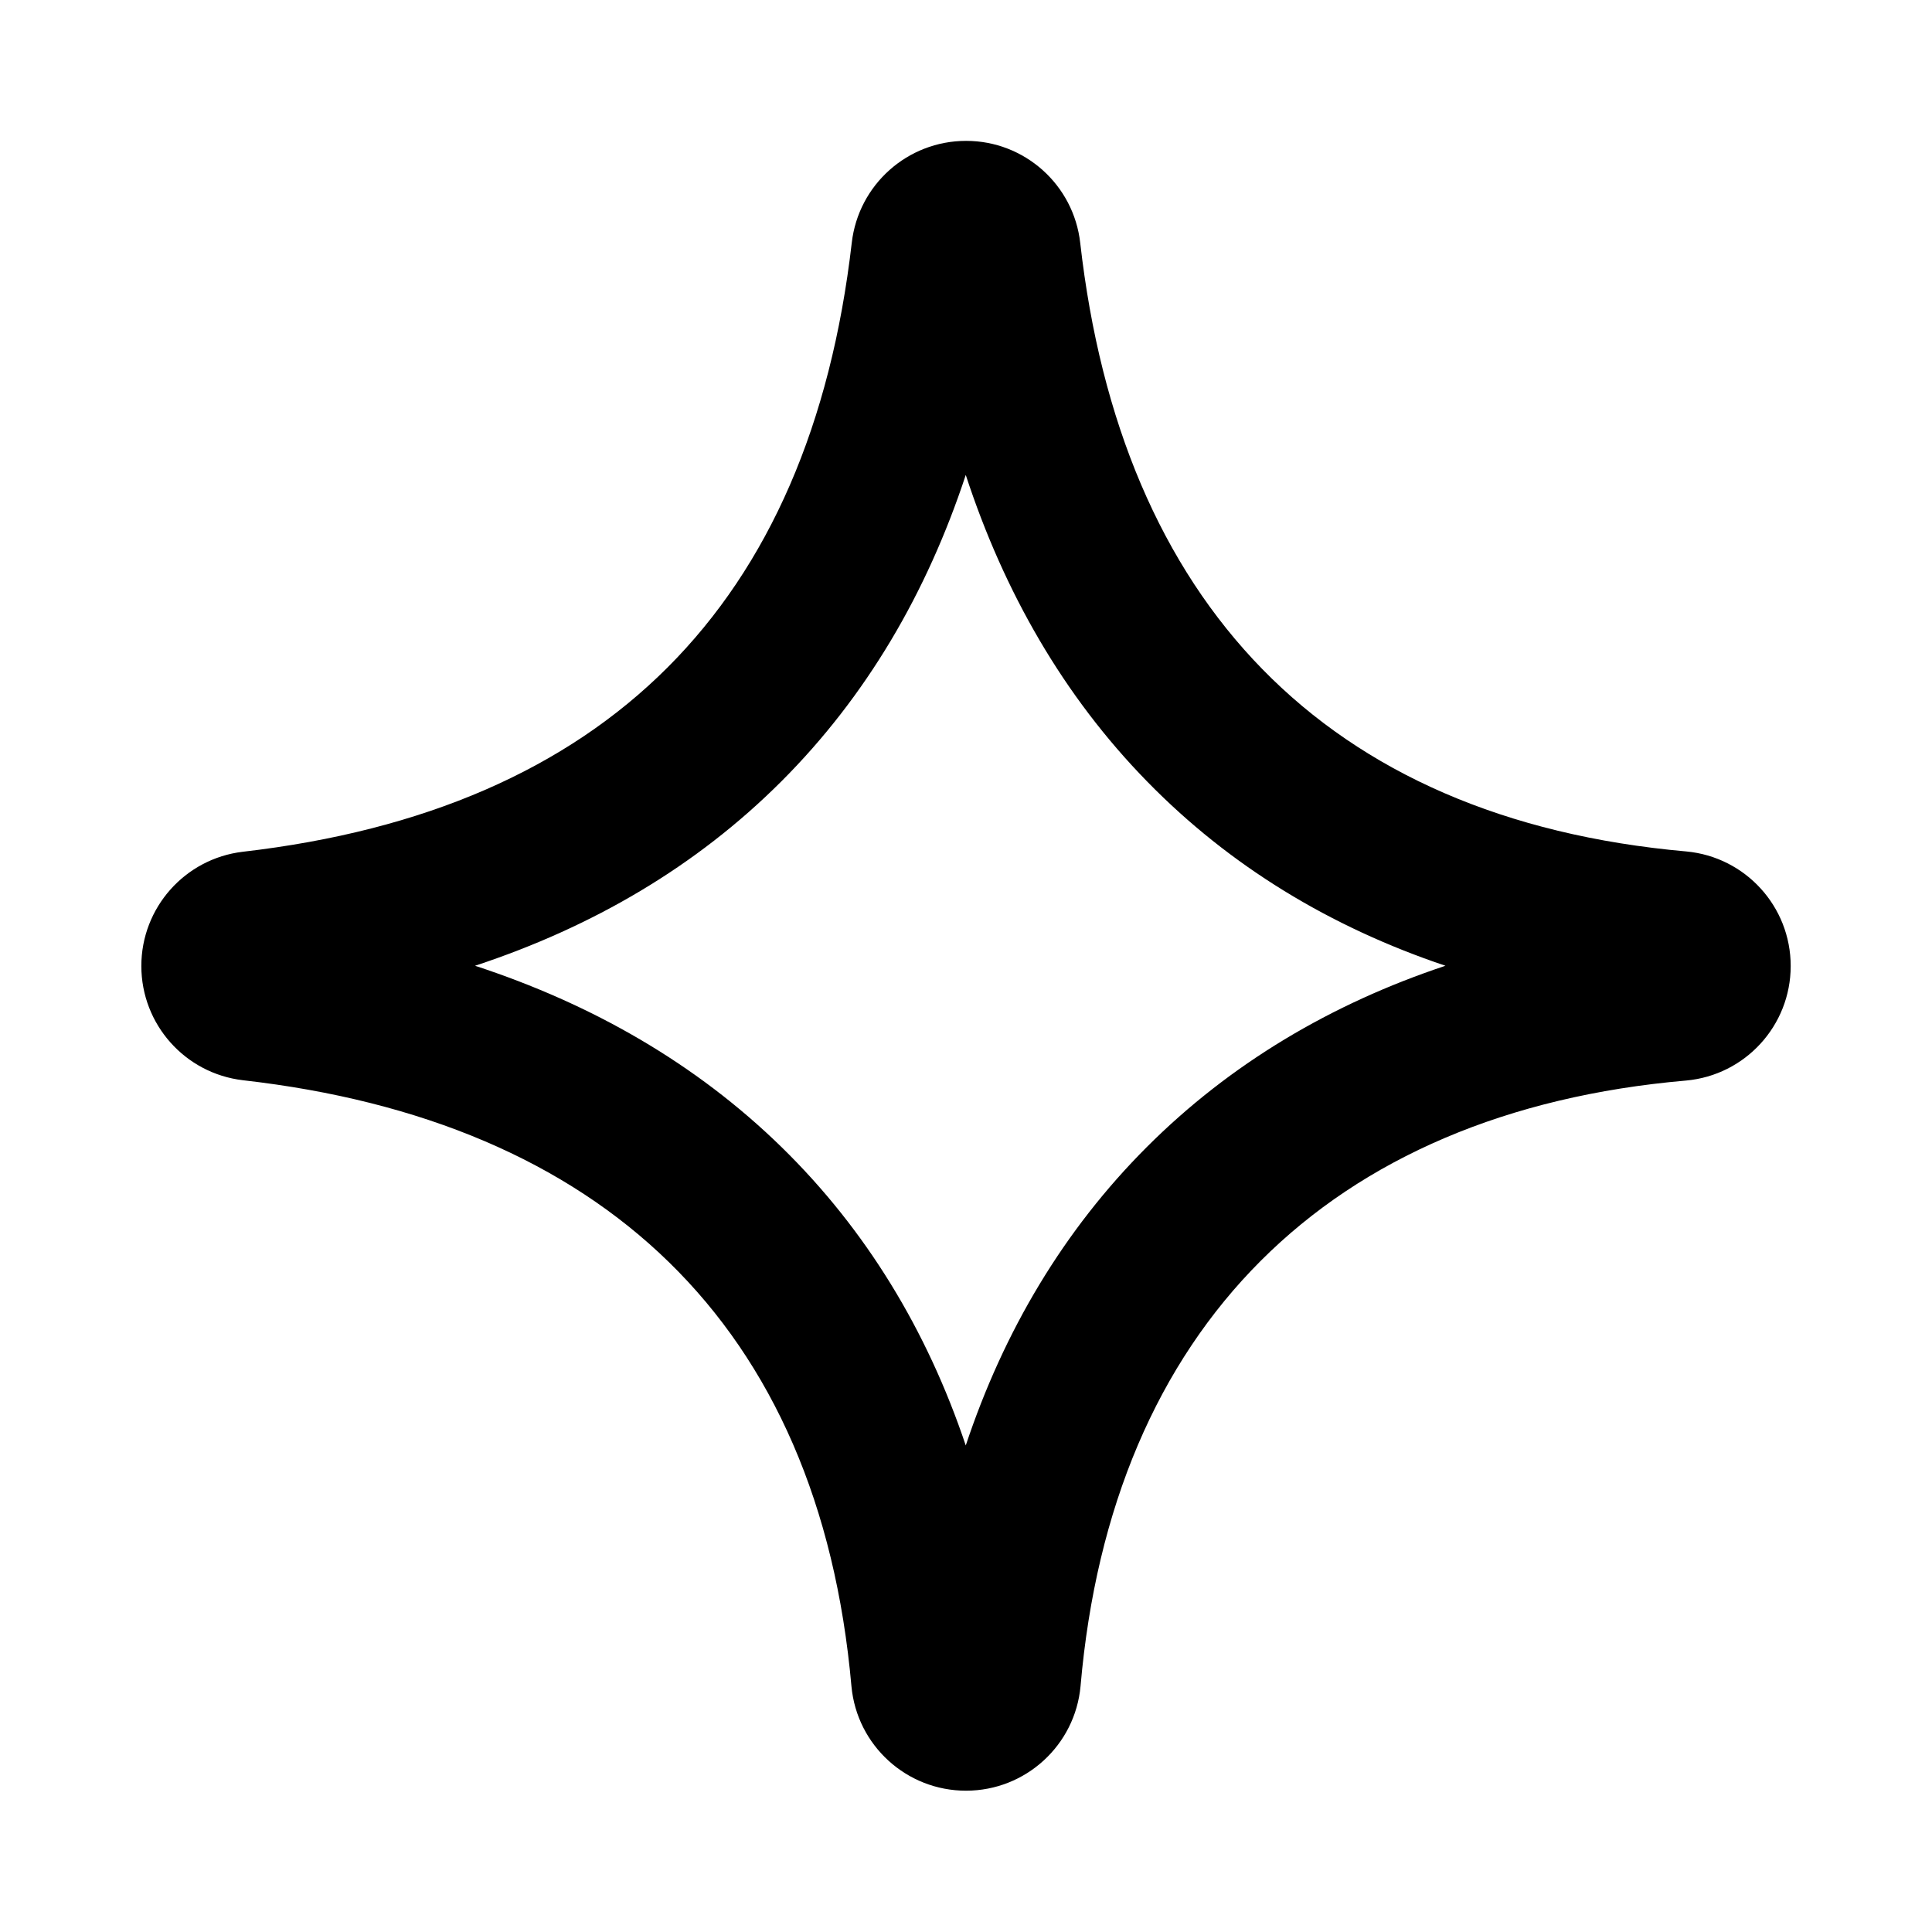
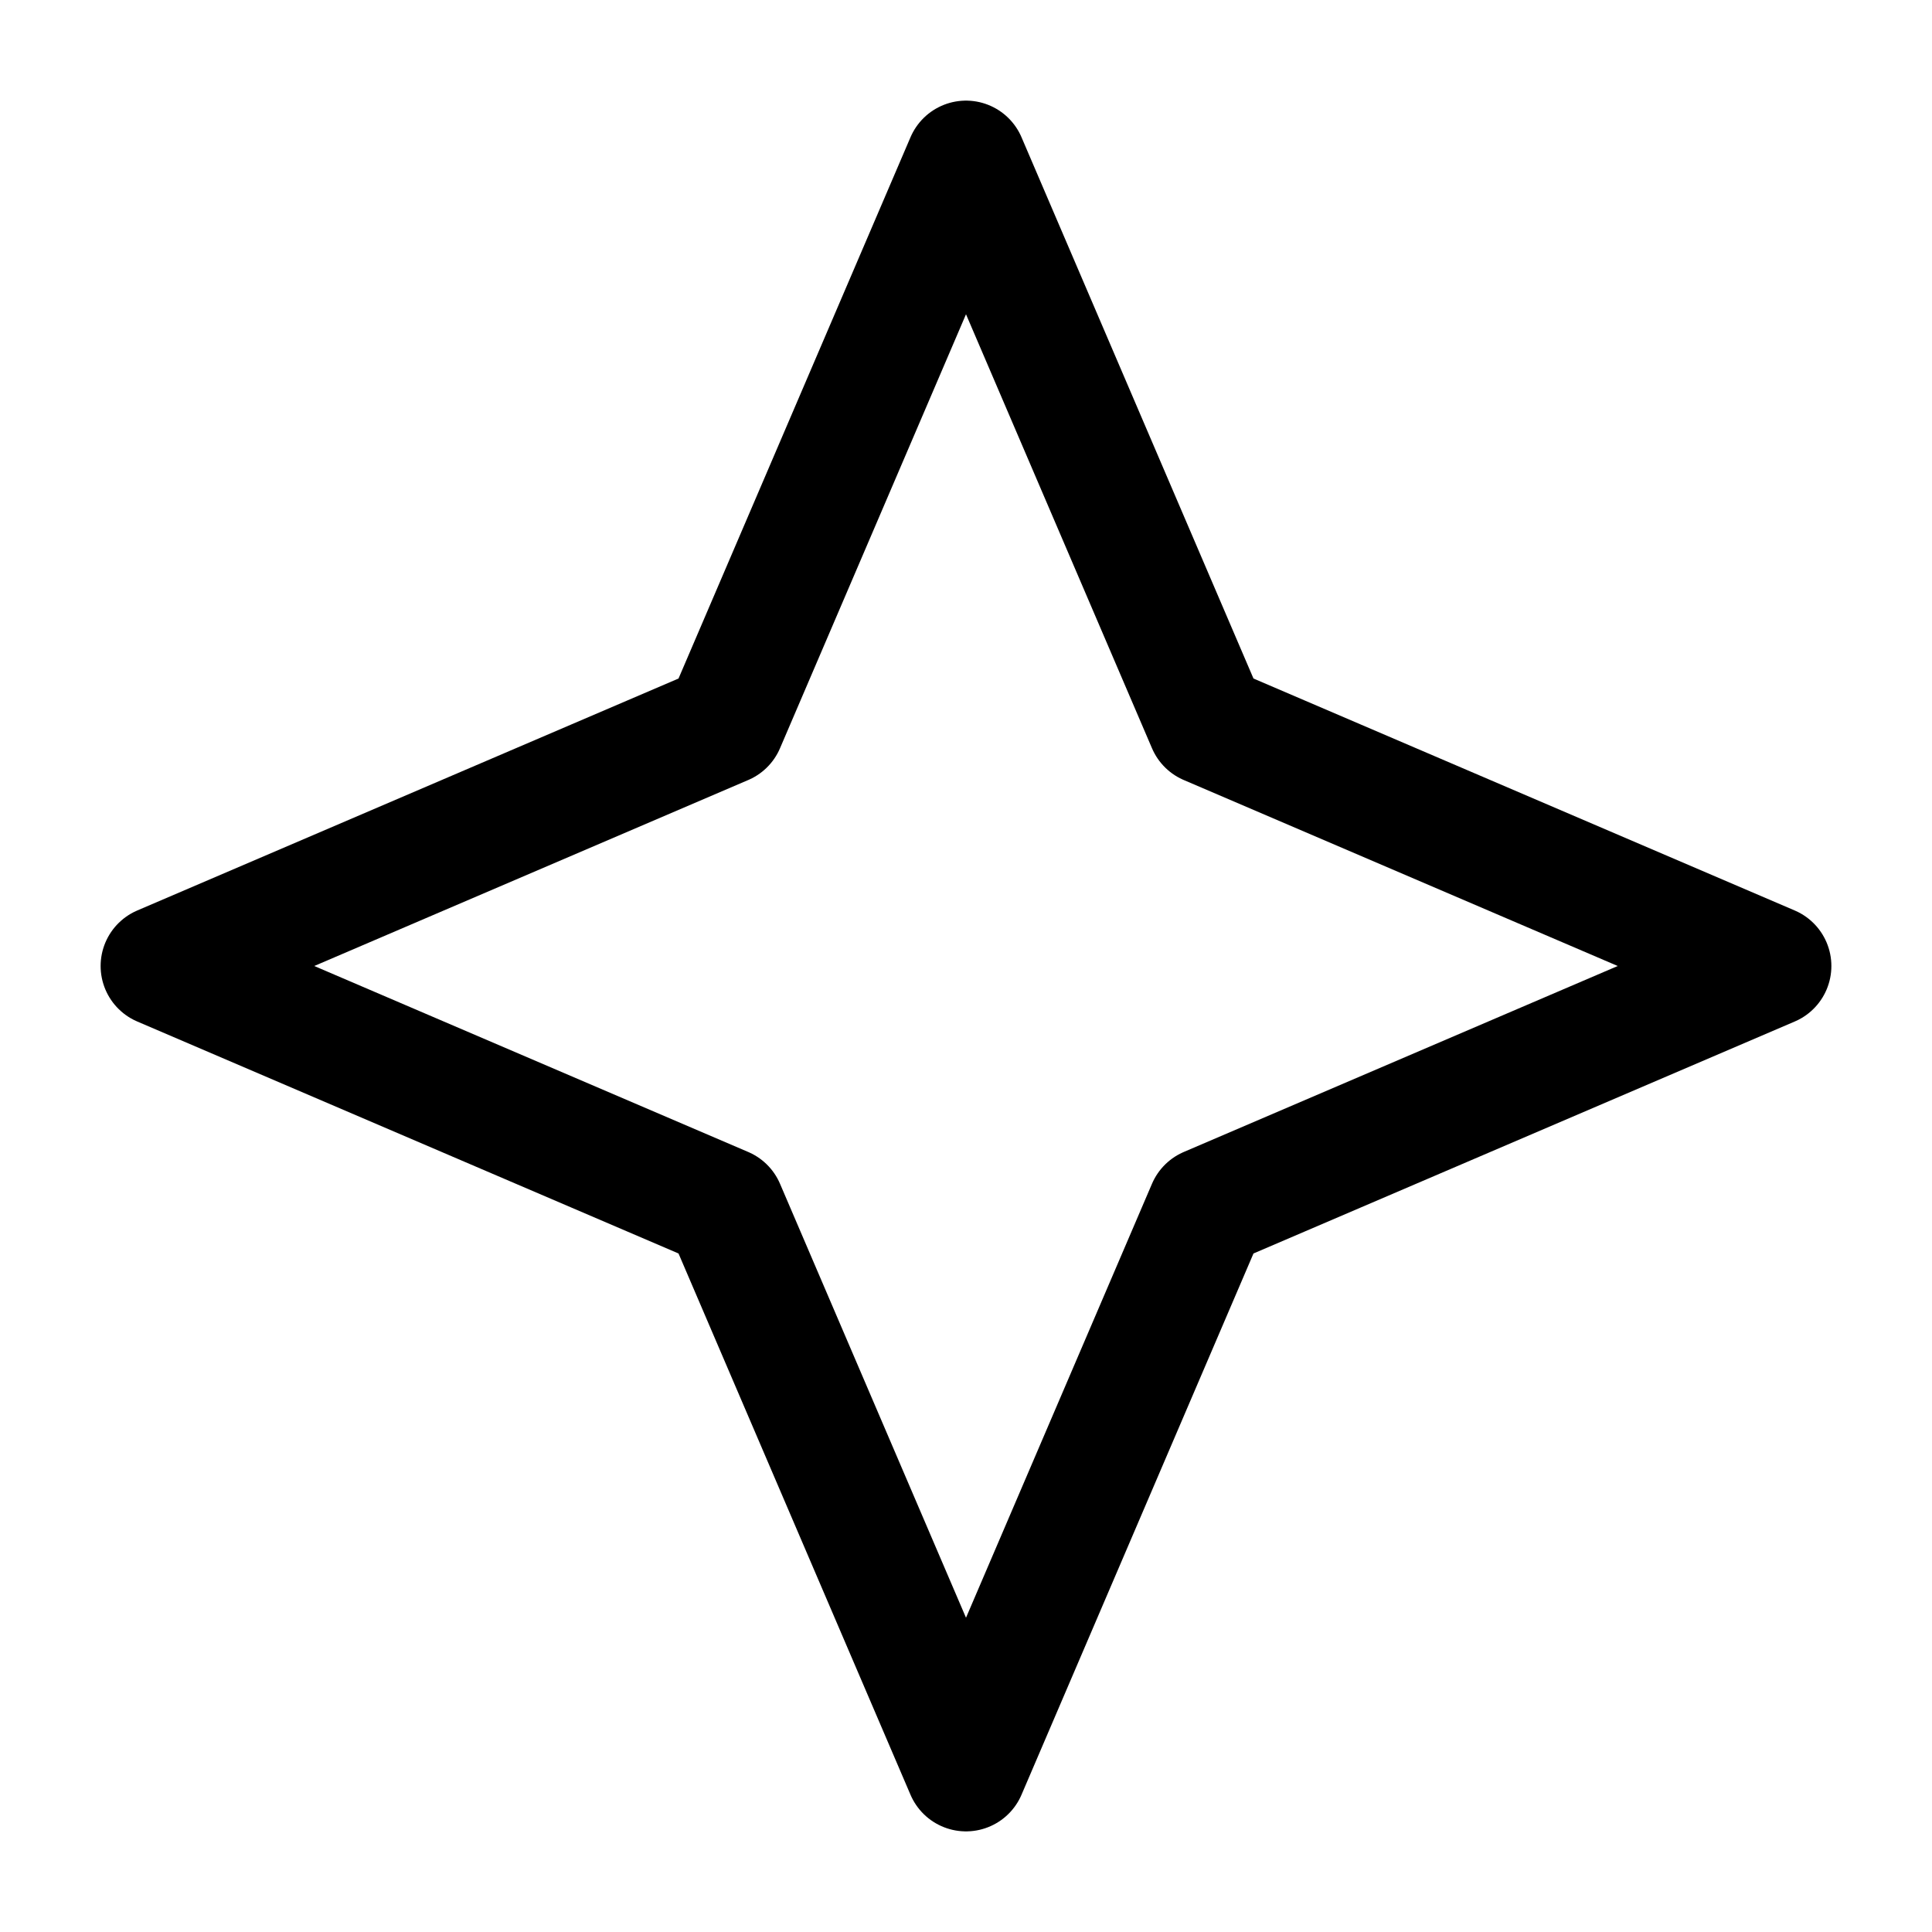
- <svg xmlns="http://www.w3.org/2000/svg" viewBox="0 0 24 24" fill="currentColor">
-   <path d="M11.997 5.9c-.482 1.462-1.233 2.749-2.29 3.806-1.058 1.058-2.345 1.809-3.806 2.291 1.451.475 2.744 1.213 3.81 2.255 1.048 1.025 1.806 2.275 2.286 3.704.472-1.42 1.217-2.675 2.25-3.708 1.034-1.034 2.29-1.779 3.709-2.251-1.429-.48-2.679-1.238-3.704-2.287-1.042-1.065-1.78-2.358-2.255-3.81Zm.005-4.15c.726 0 1.336.546 1.417 1.268.503 4.44 3.021 7.159 7.529 7.559a1.429 1.429 0 0 1-.003 2.846c-4.444.385-7.137 3.078-7.522 7.522a1.429 1.429 0 0 1-2.846.003c-.4-4.508-3.119-7.026-7.56-7.529a1.429 1.429 0 0 1-.002-2.838c4.504-.52 7.046-3.062 7.566-7.566A1.429 1.429 0 0 1 12 1.75Z" fill="currentColor" />
+ <svg xmlns="http://www.w3.org/2000/svg" viewBox="0 0 24 24" fill="none" stroke="currentColor" stroke-width="1.5" stroke-linecap="round" stroke-linejoin="round">
+   <path d="m12 2 3 7 7 3-7 3-3 7-3-7-7-3 7-3z" />
</svg>
